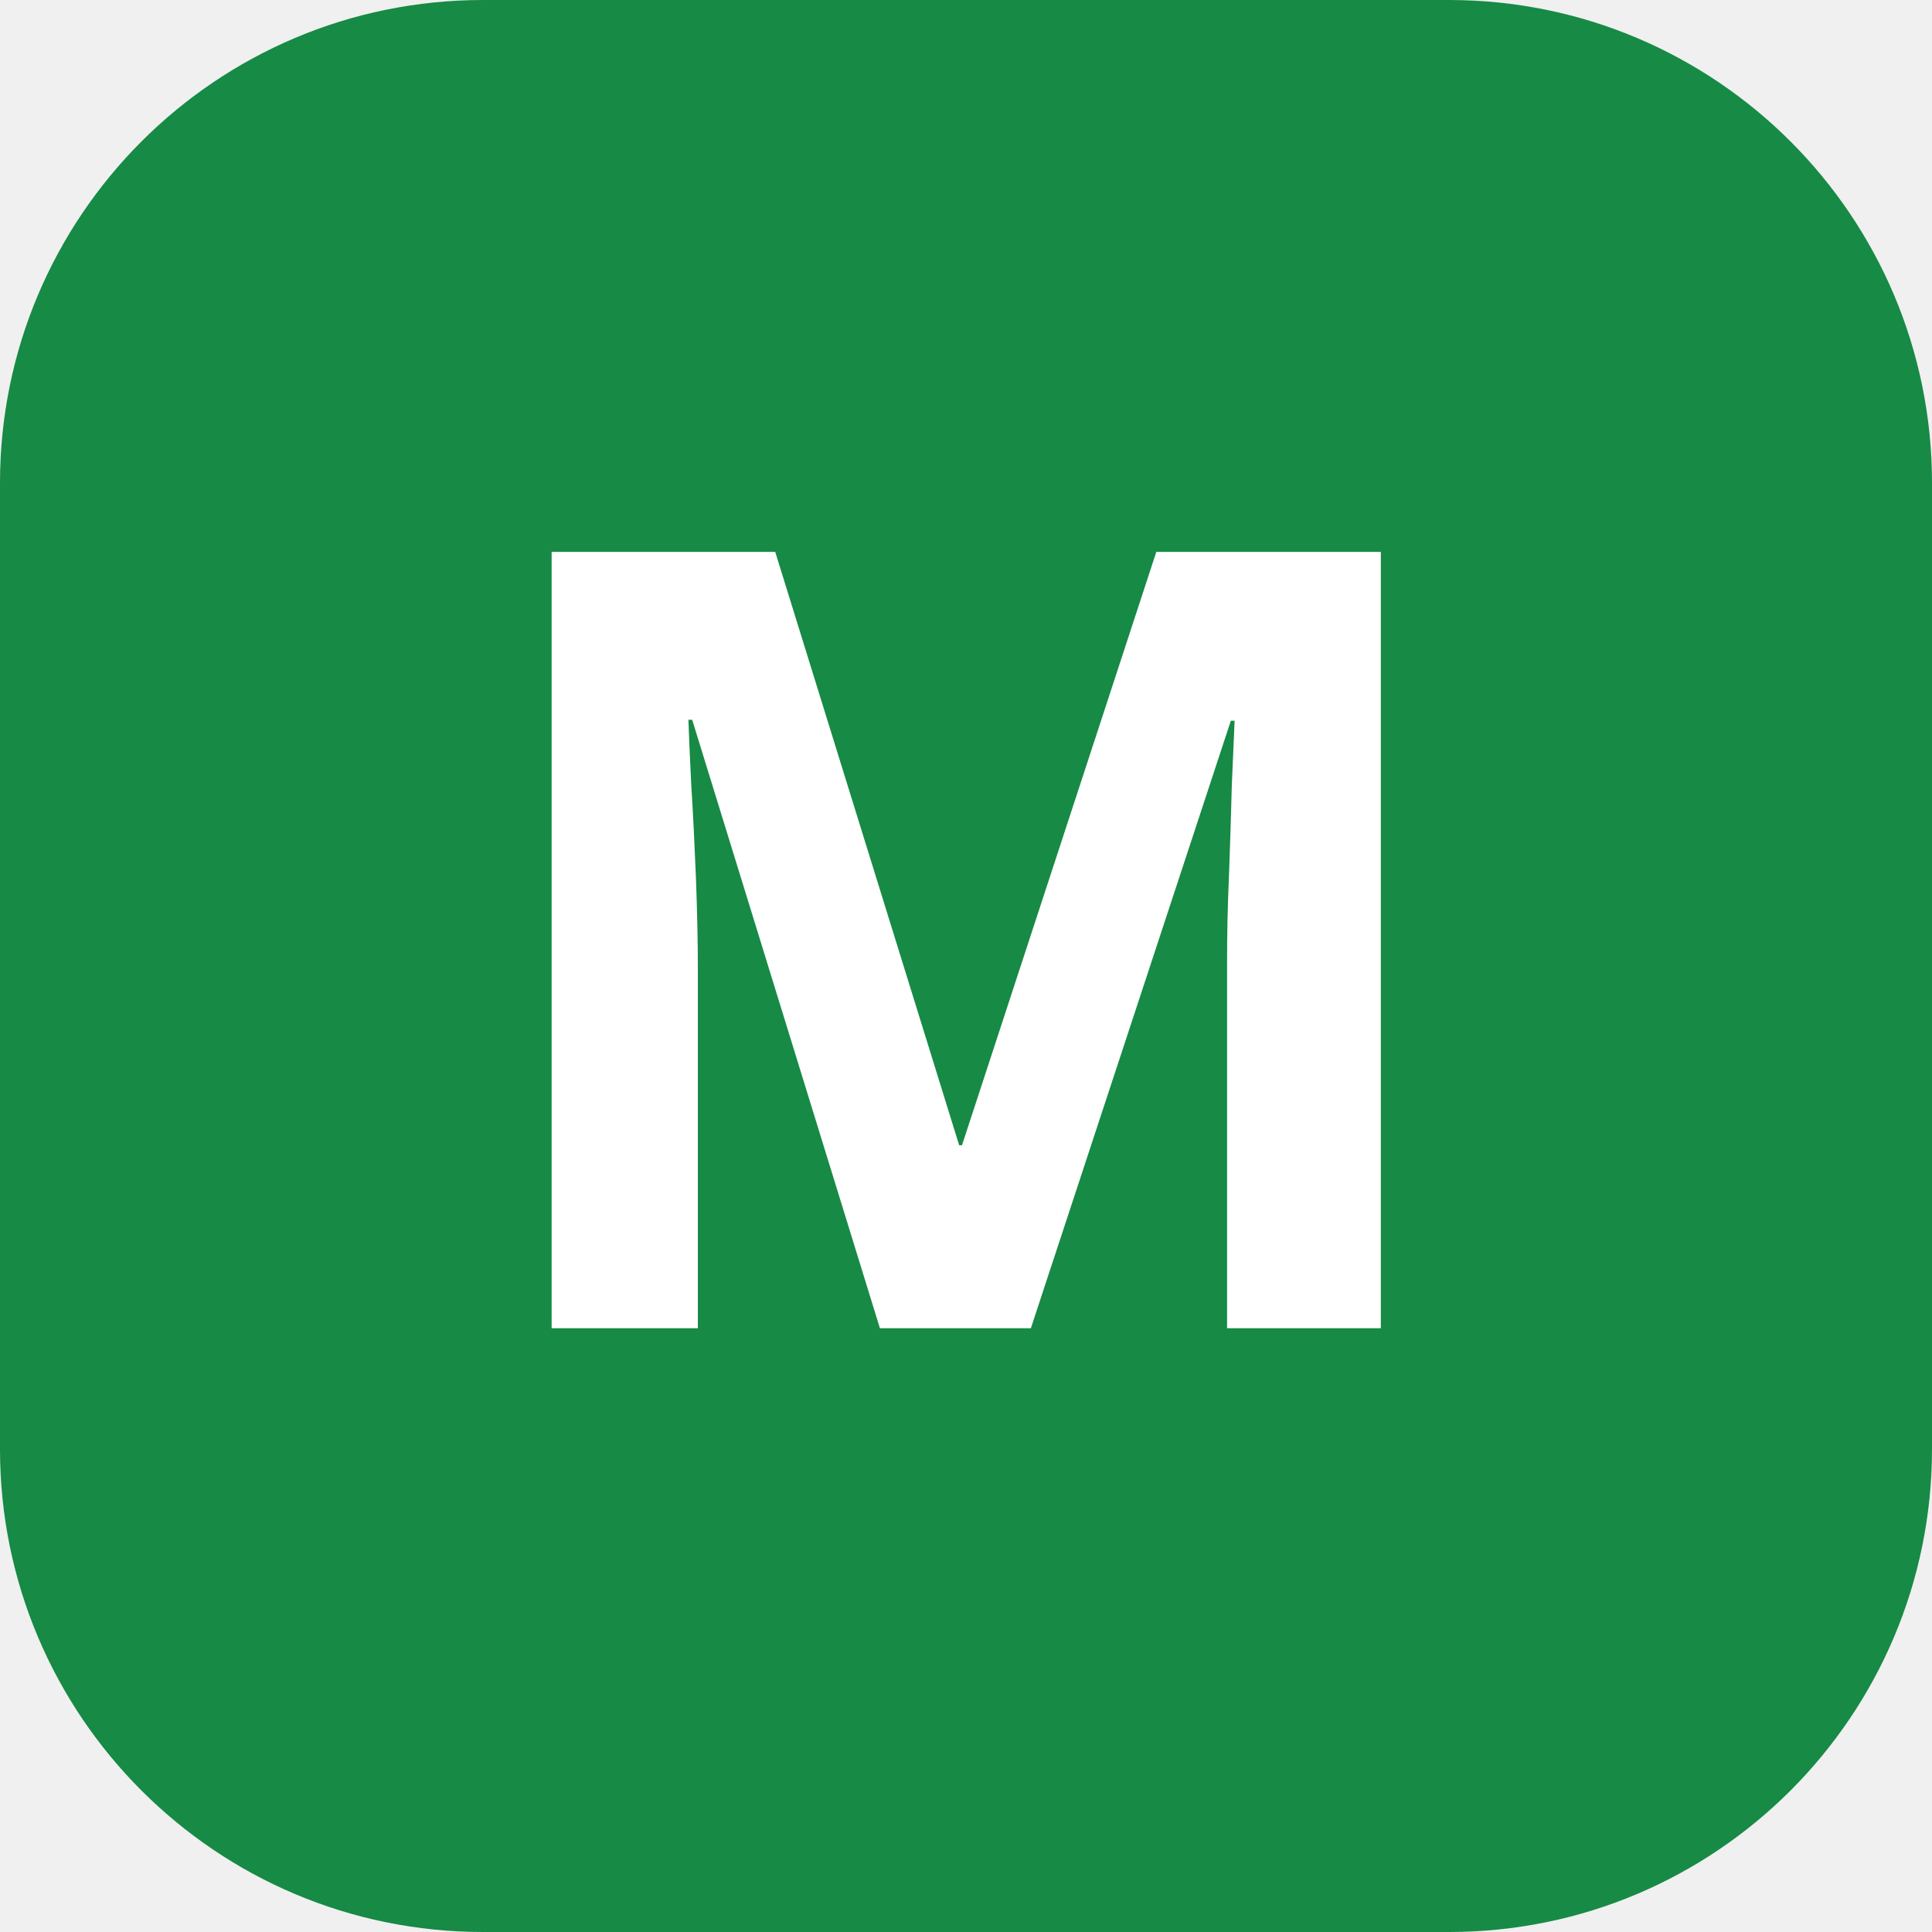
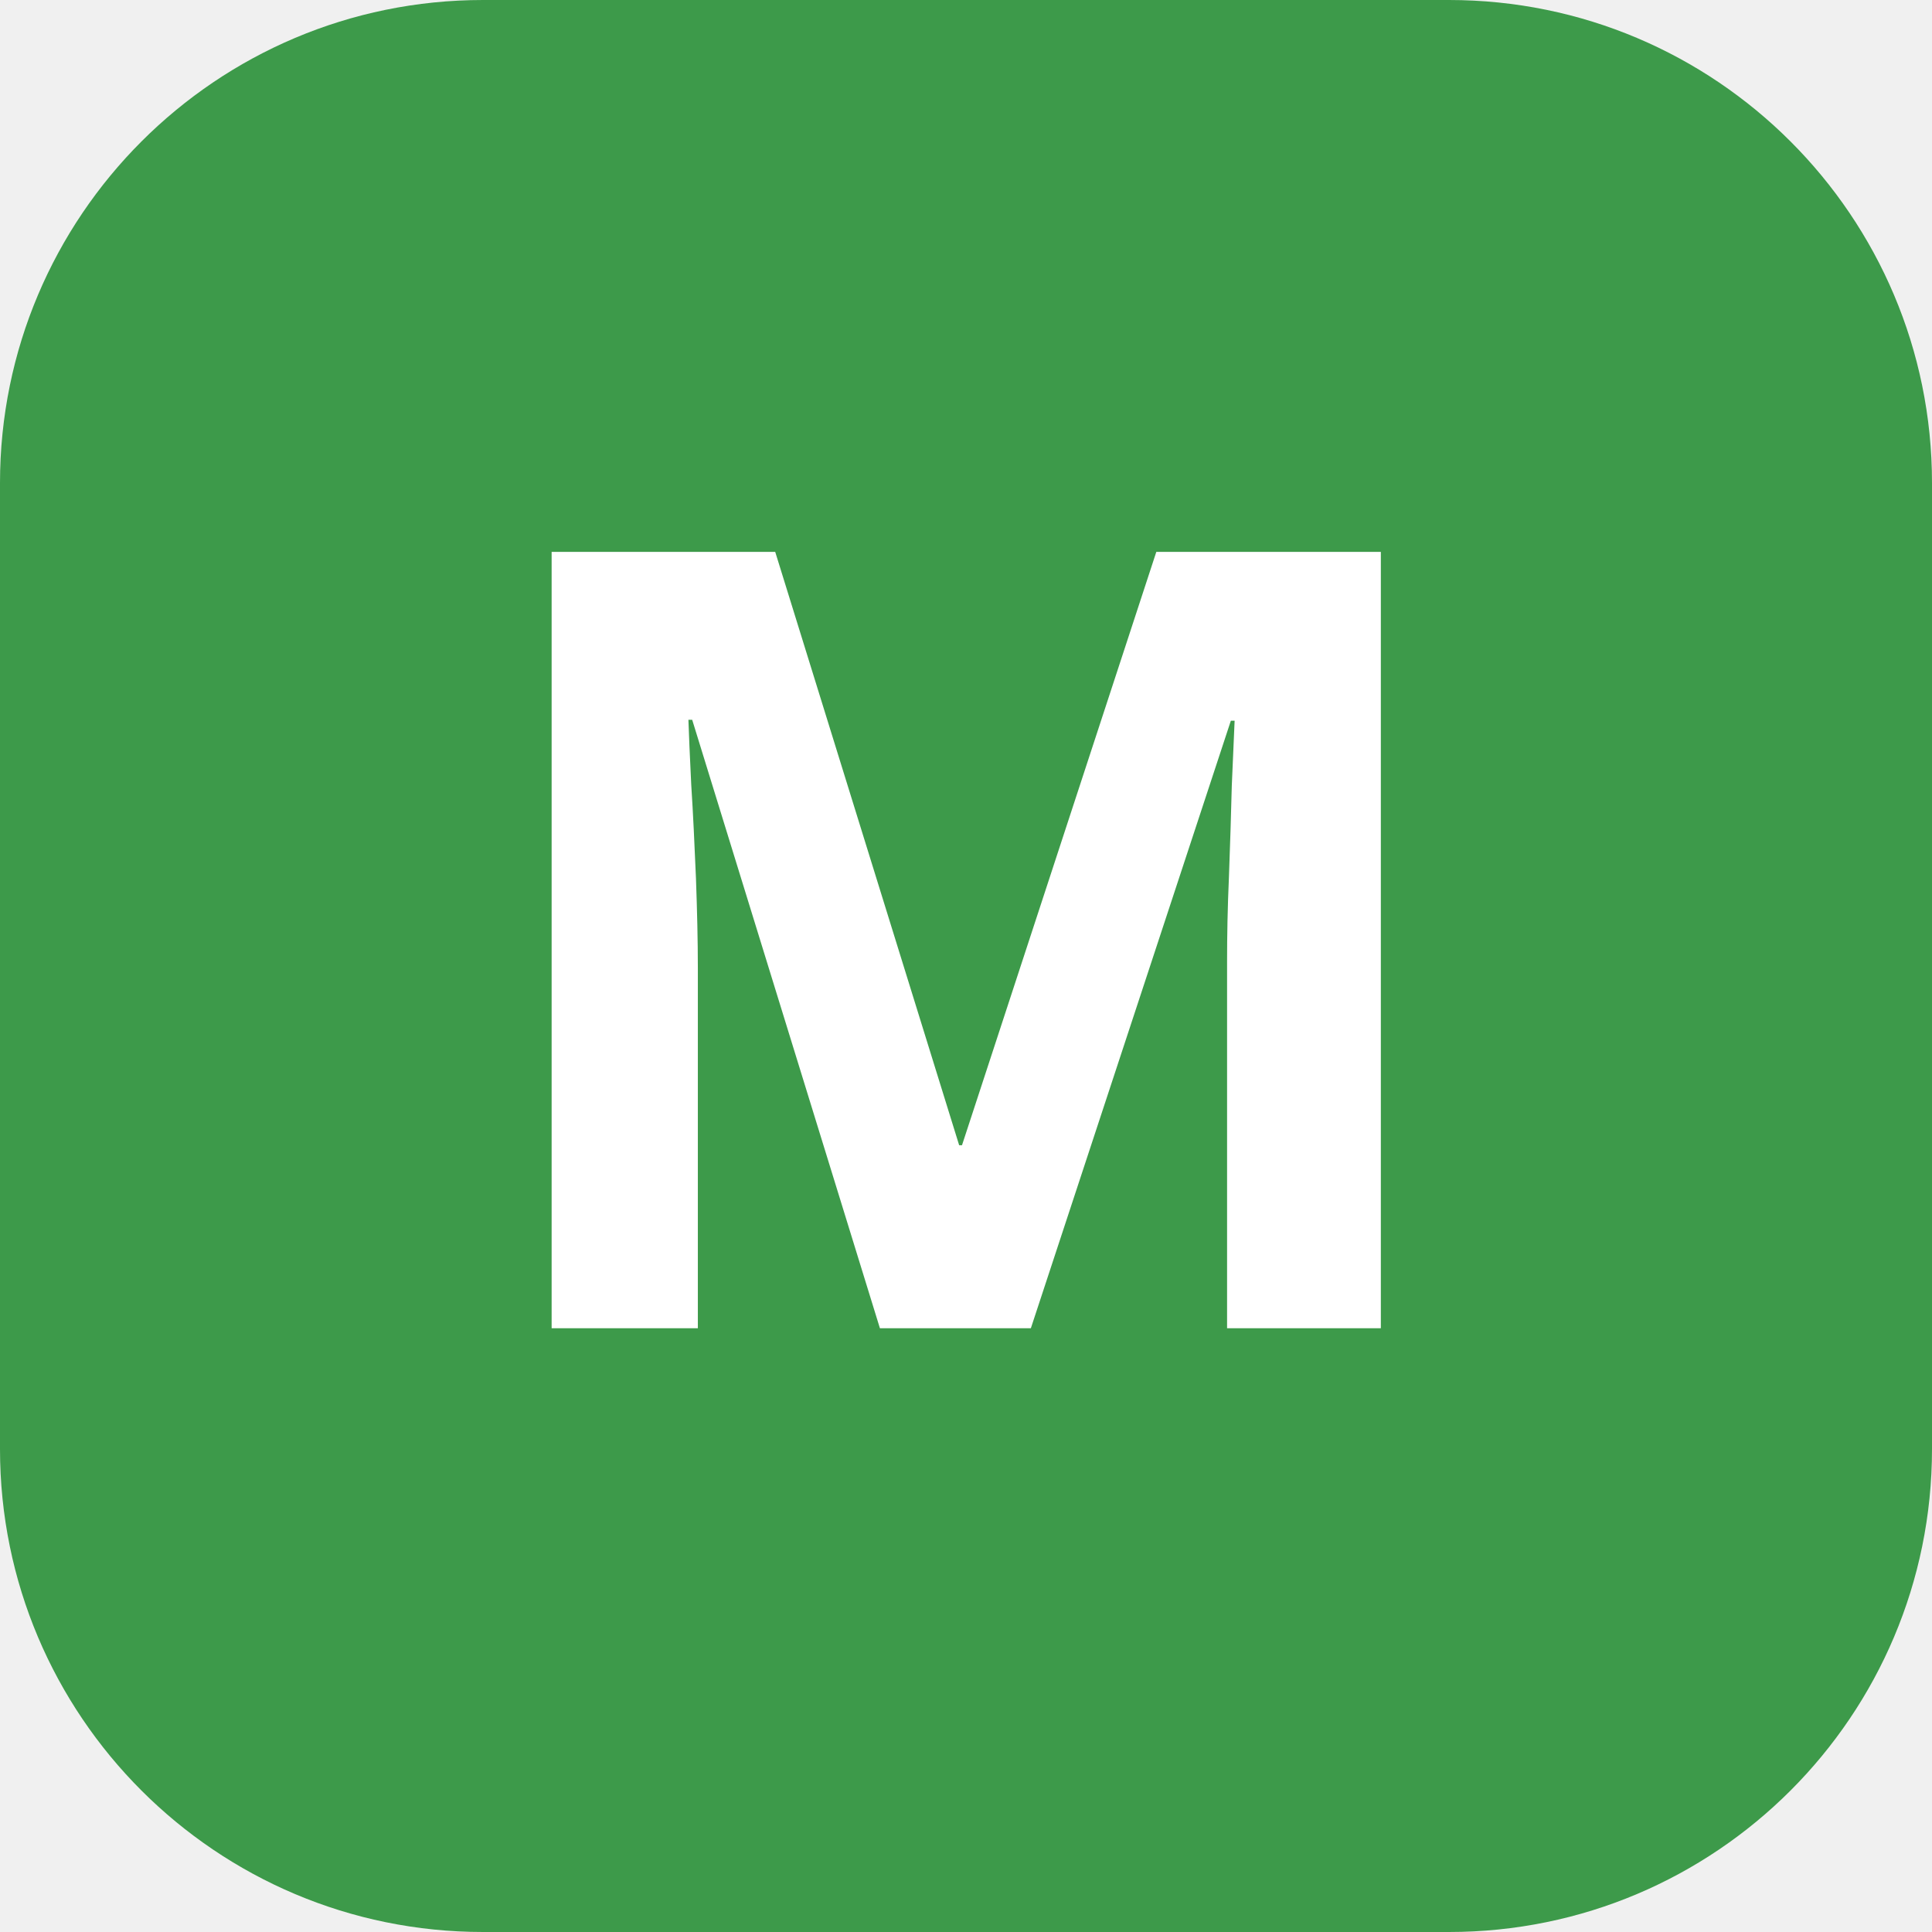
<svg xmlns="http://www.w3.org/2000/svg" viewBox="0 0 32 32">
-   <rect width="32" height="32" rx="8" fill="#178a45" />
+   <rect width="32" height="32" rx="8" fill="#3d9a4a" />
  <text x="16" y="22" text-anchor="middle" font-family="system-ui, sans-serif" font-size="18" font-weight="700" fill="#fff">M</text>
</svg>
